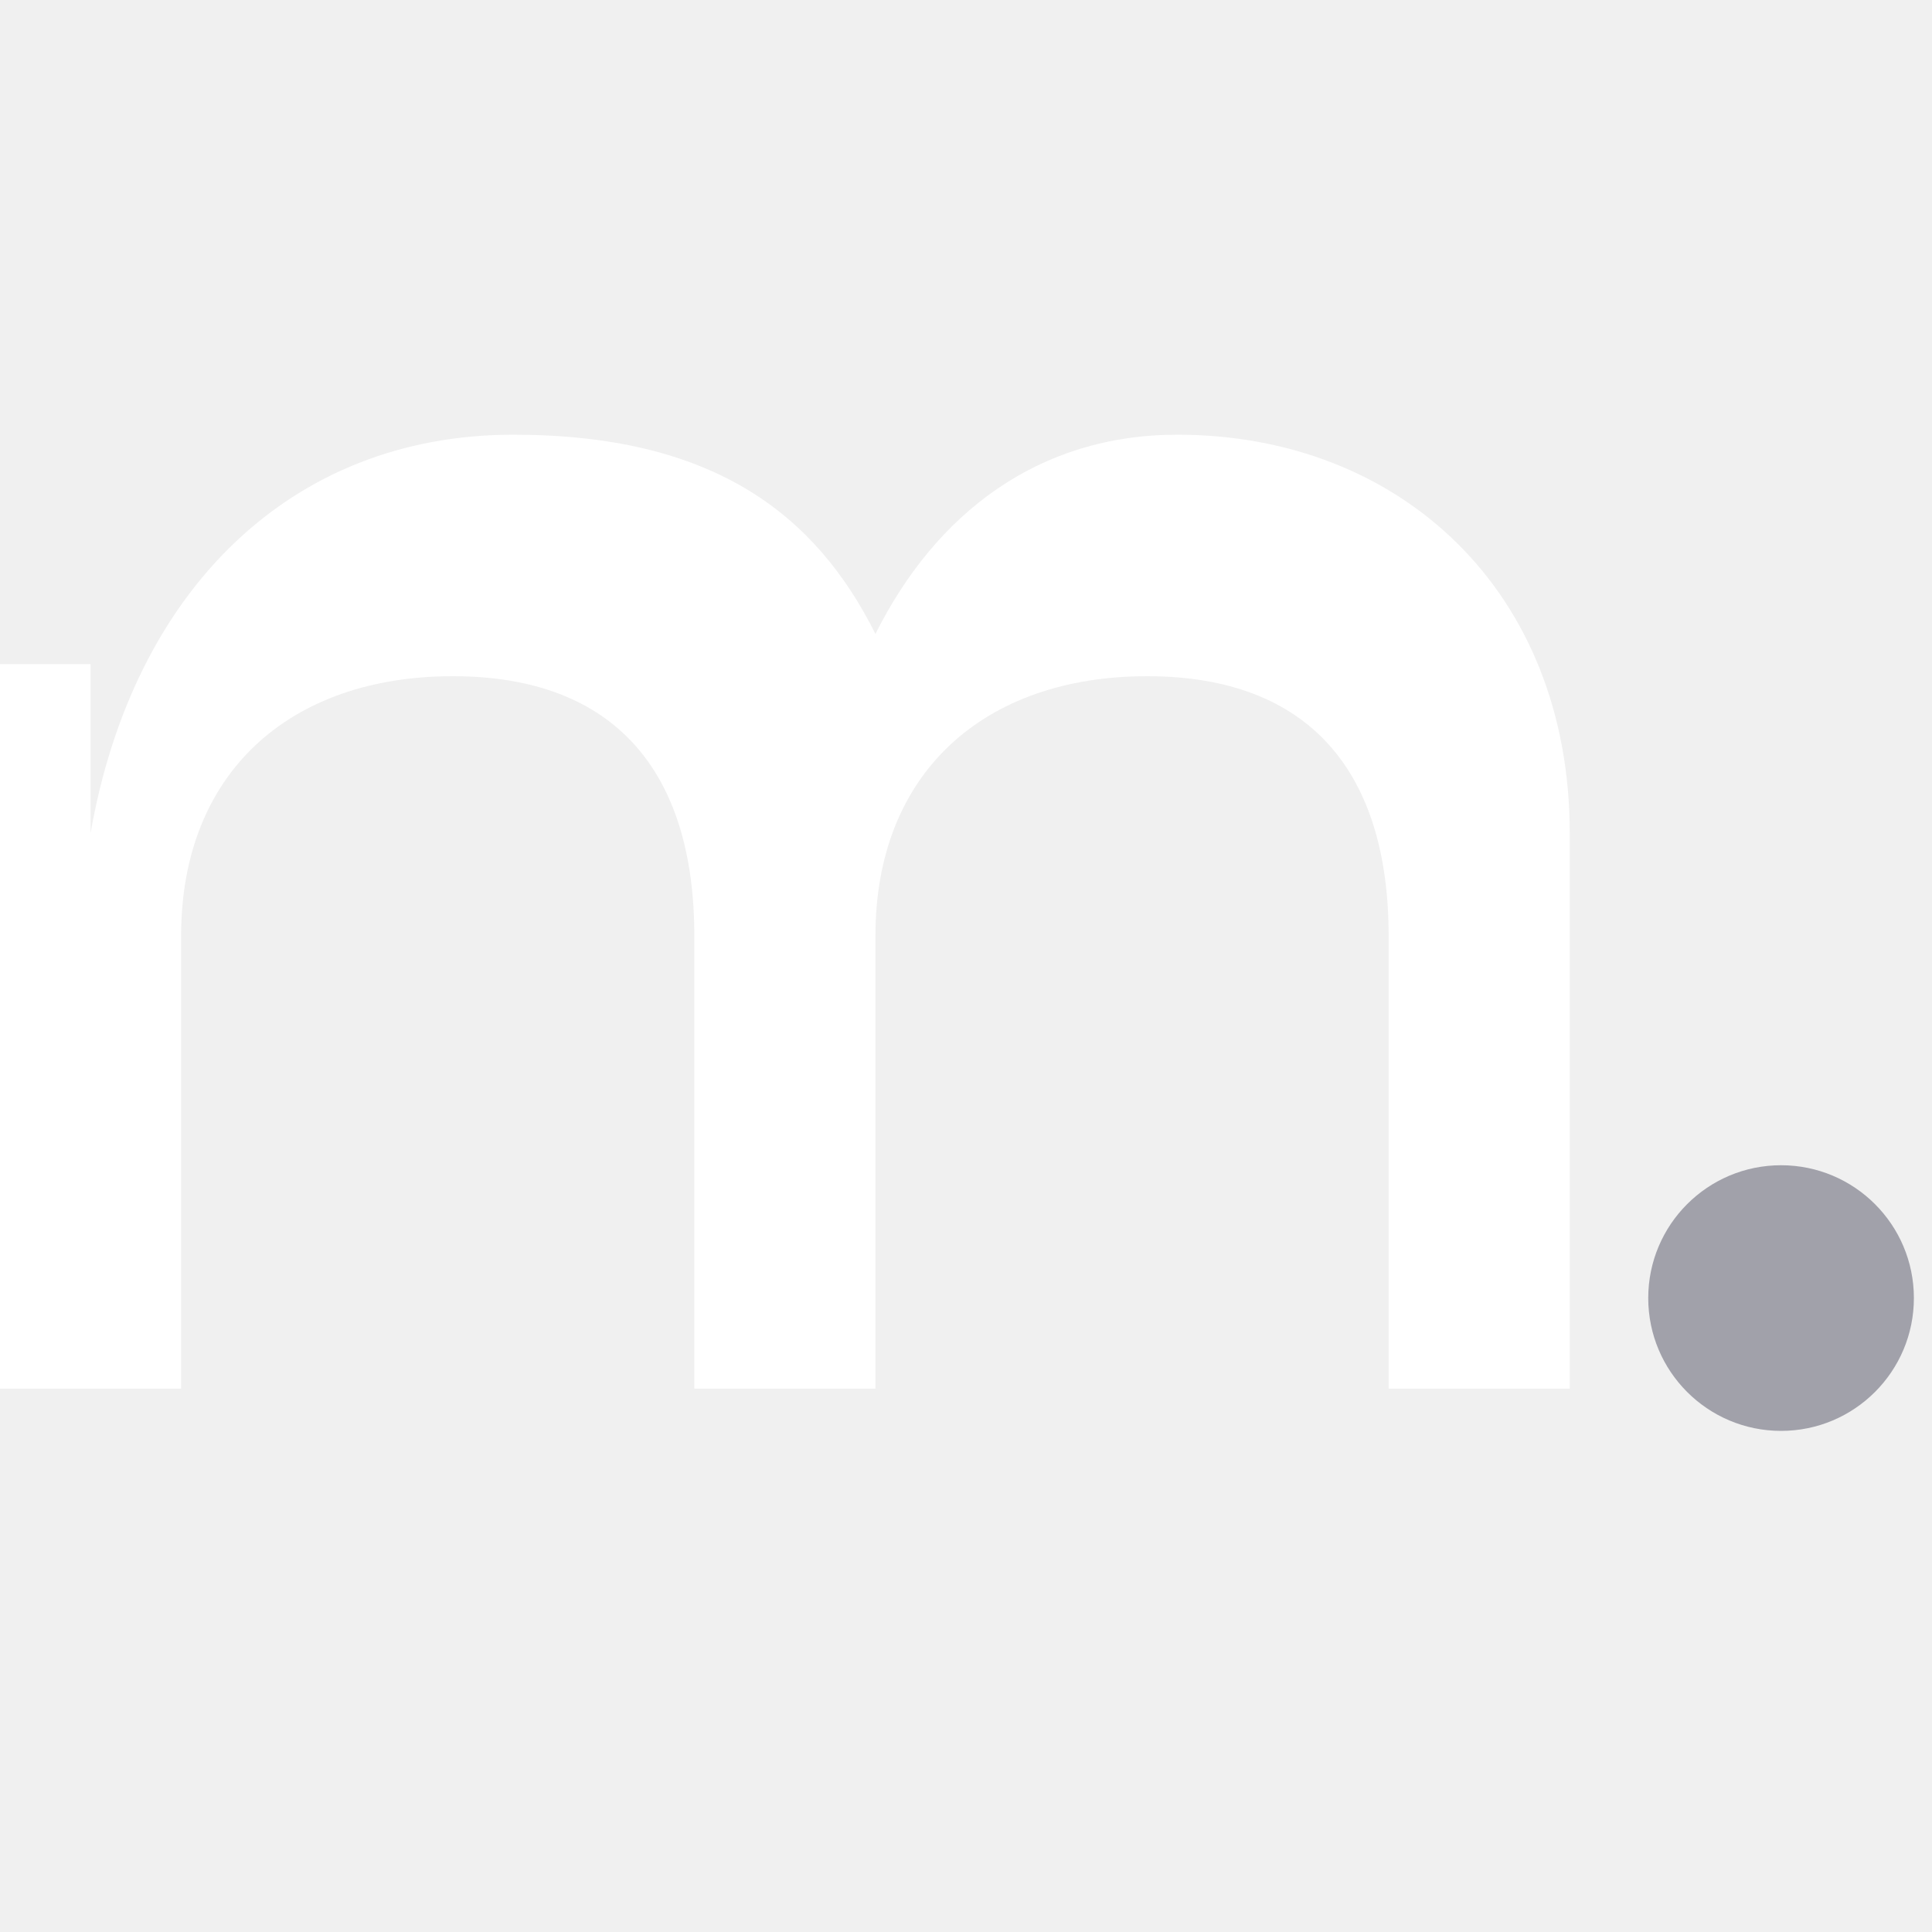
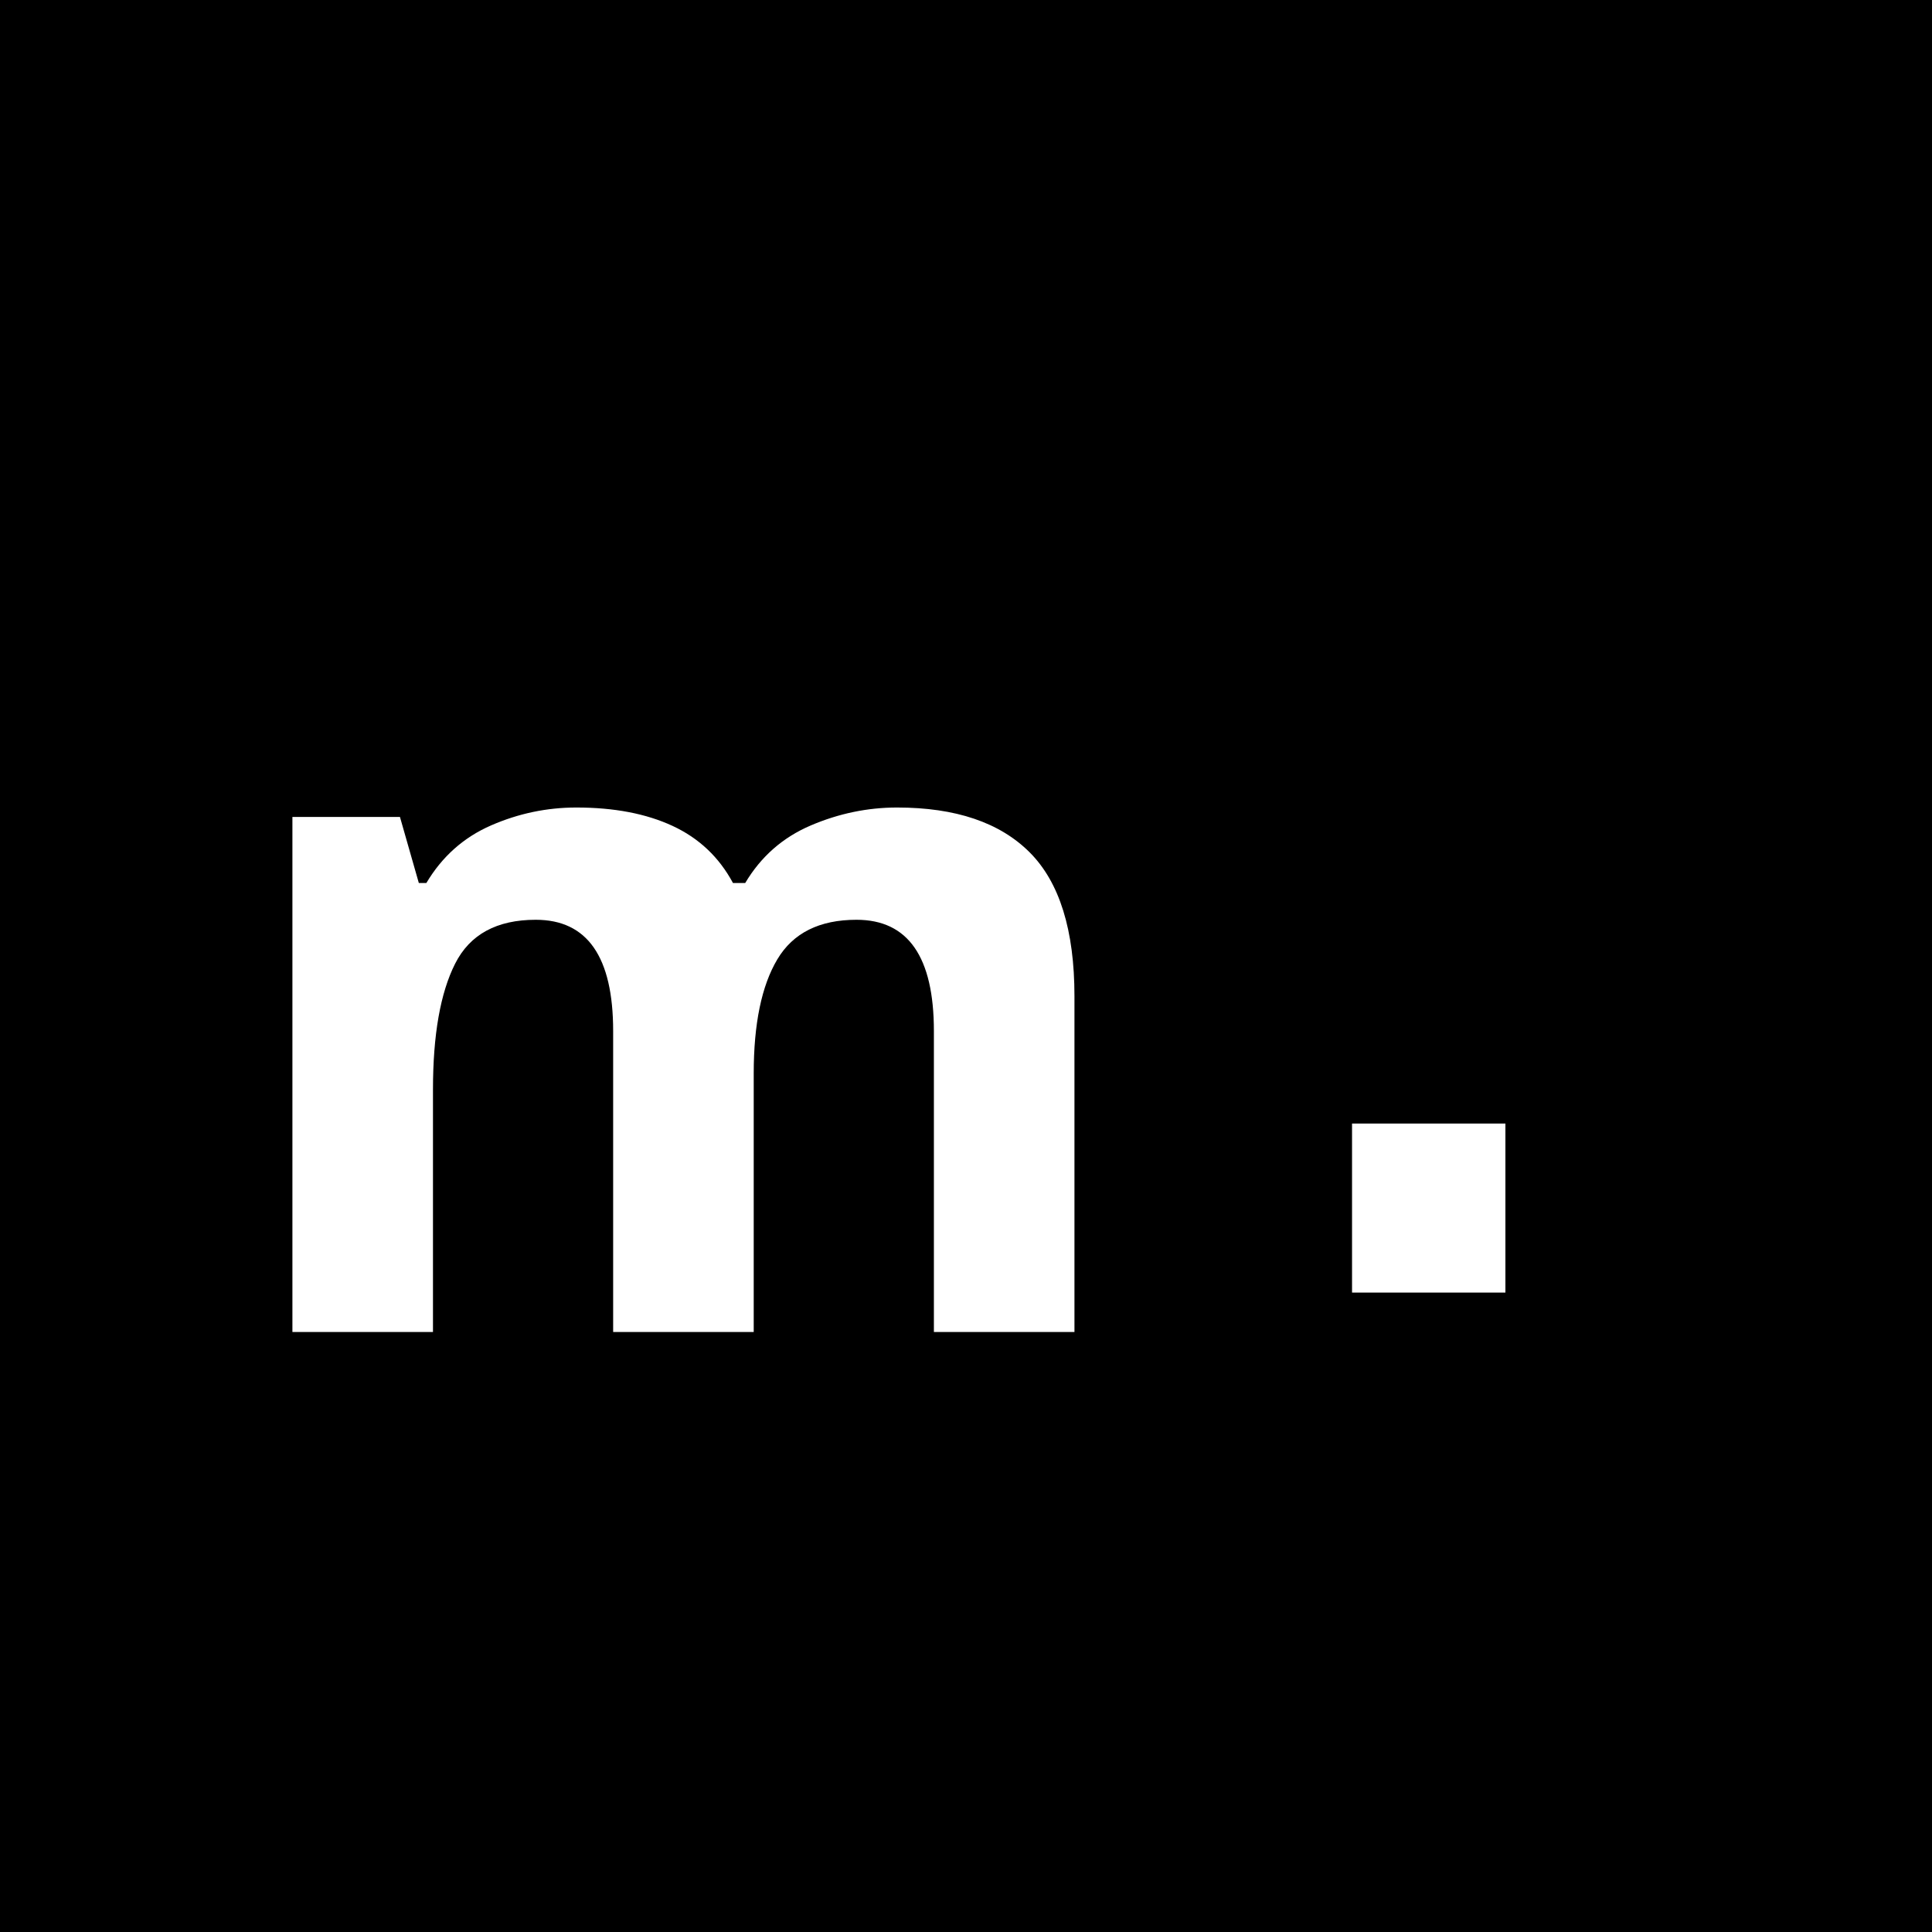
- <svg xmlns="http://www.w3.org/2000/svg" viewBox="0 0 32 32" fill="none">
-   <path d="M0 11V23H3V15.5C3 12.8 4.8 11.2 7.5 11.2C10.2 11.2 11.5 12.8 11.5 15.5V23H14.5V15.5C14.5 12.8 16.3 11.2 19 11.2C21.7 11.2 23 12.8 23 15.5V23H26V13.8C26 9.8 23.2 7.2 19.5 7.2C17.2 7.2 15.5 8.5 14.5 10.5C13.5 8.5 11.8 7.2 8.5 7.2C4.8 7.2 2.2 9.8 1.5 13.8V11H0Z" fill="#FFFFFF" />
-   <circle cx="29.5" cy="21.5" r="2.2" fill="#A1A1AA" />
+ <svg xmlns="http://www.w3.org/2000/svg" viewBox="0 0 512 512" shape-rendering="geometricPrecision">
+   <rect width="512" height="512" fill="#000" />
+   <text x="256" y="256" fill="#fff" text-anchor="middle" dominant-baseline="central" font-family="sans-serif" font-size="250" font-weight="700">m<tspan font-family="monospace" font-weight="600">.</tspan>
+   </text>
</svg>
